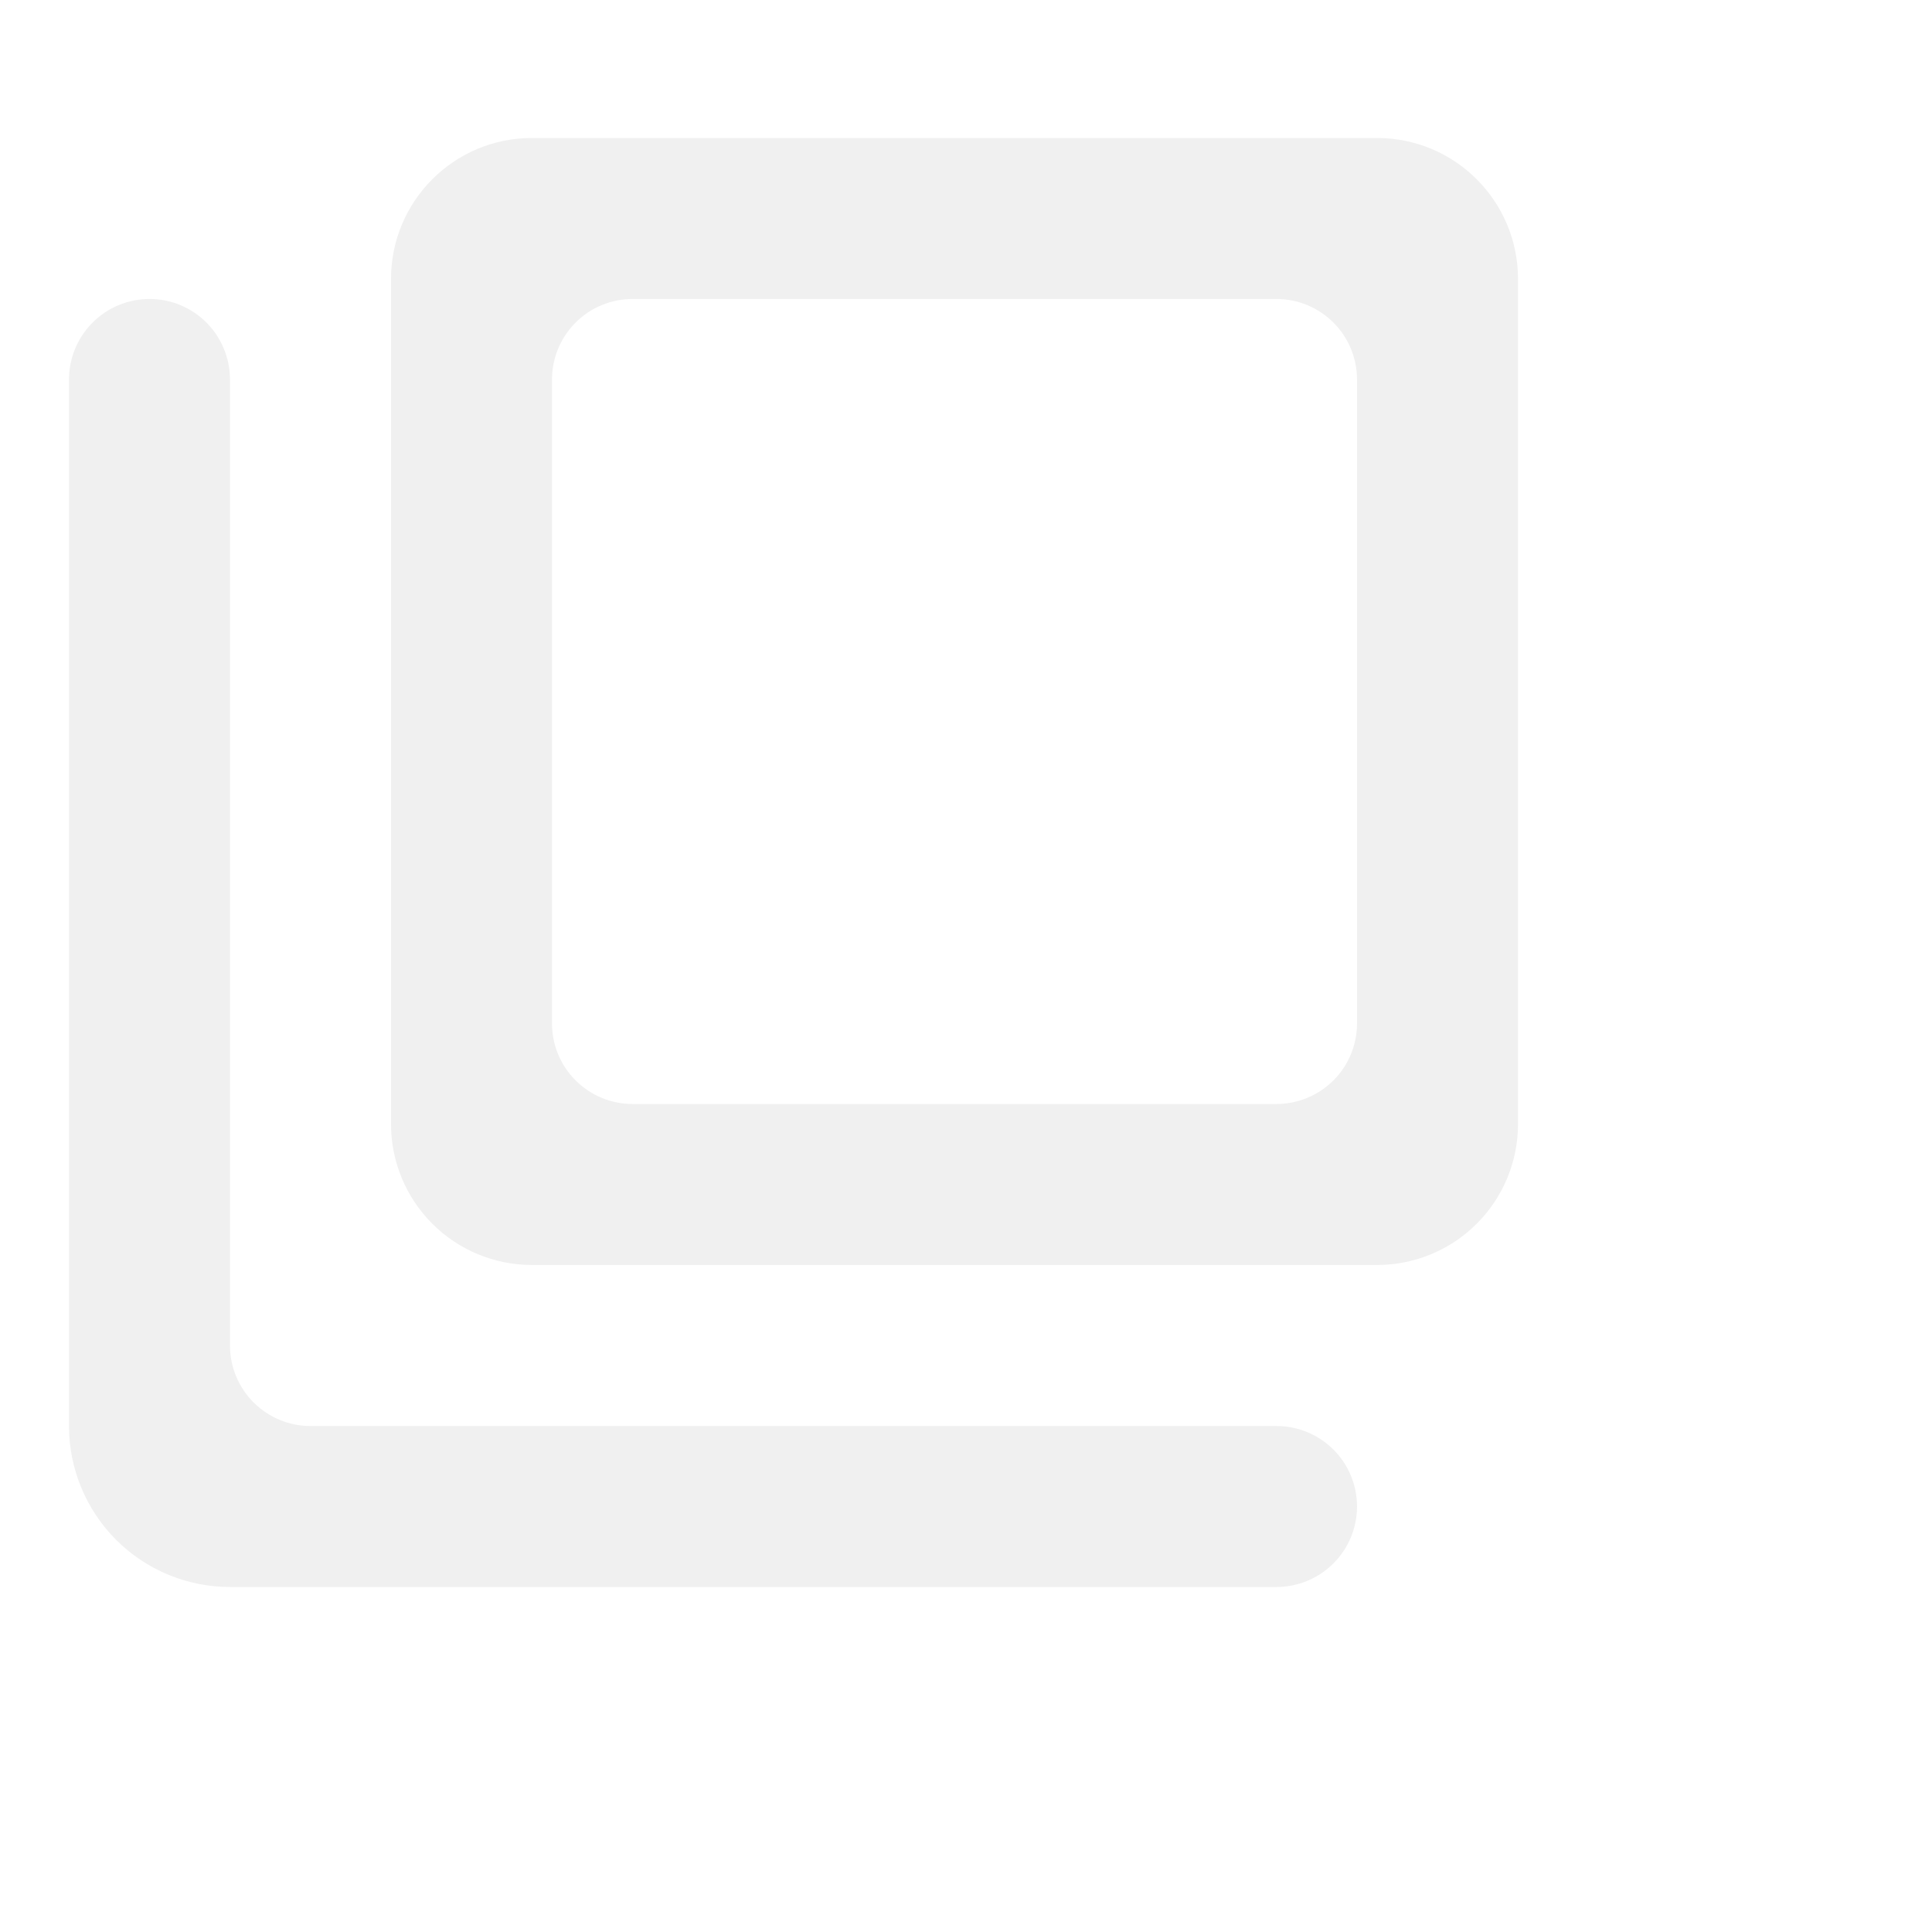
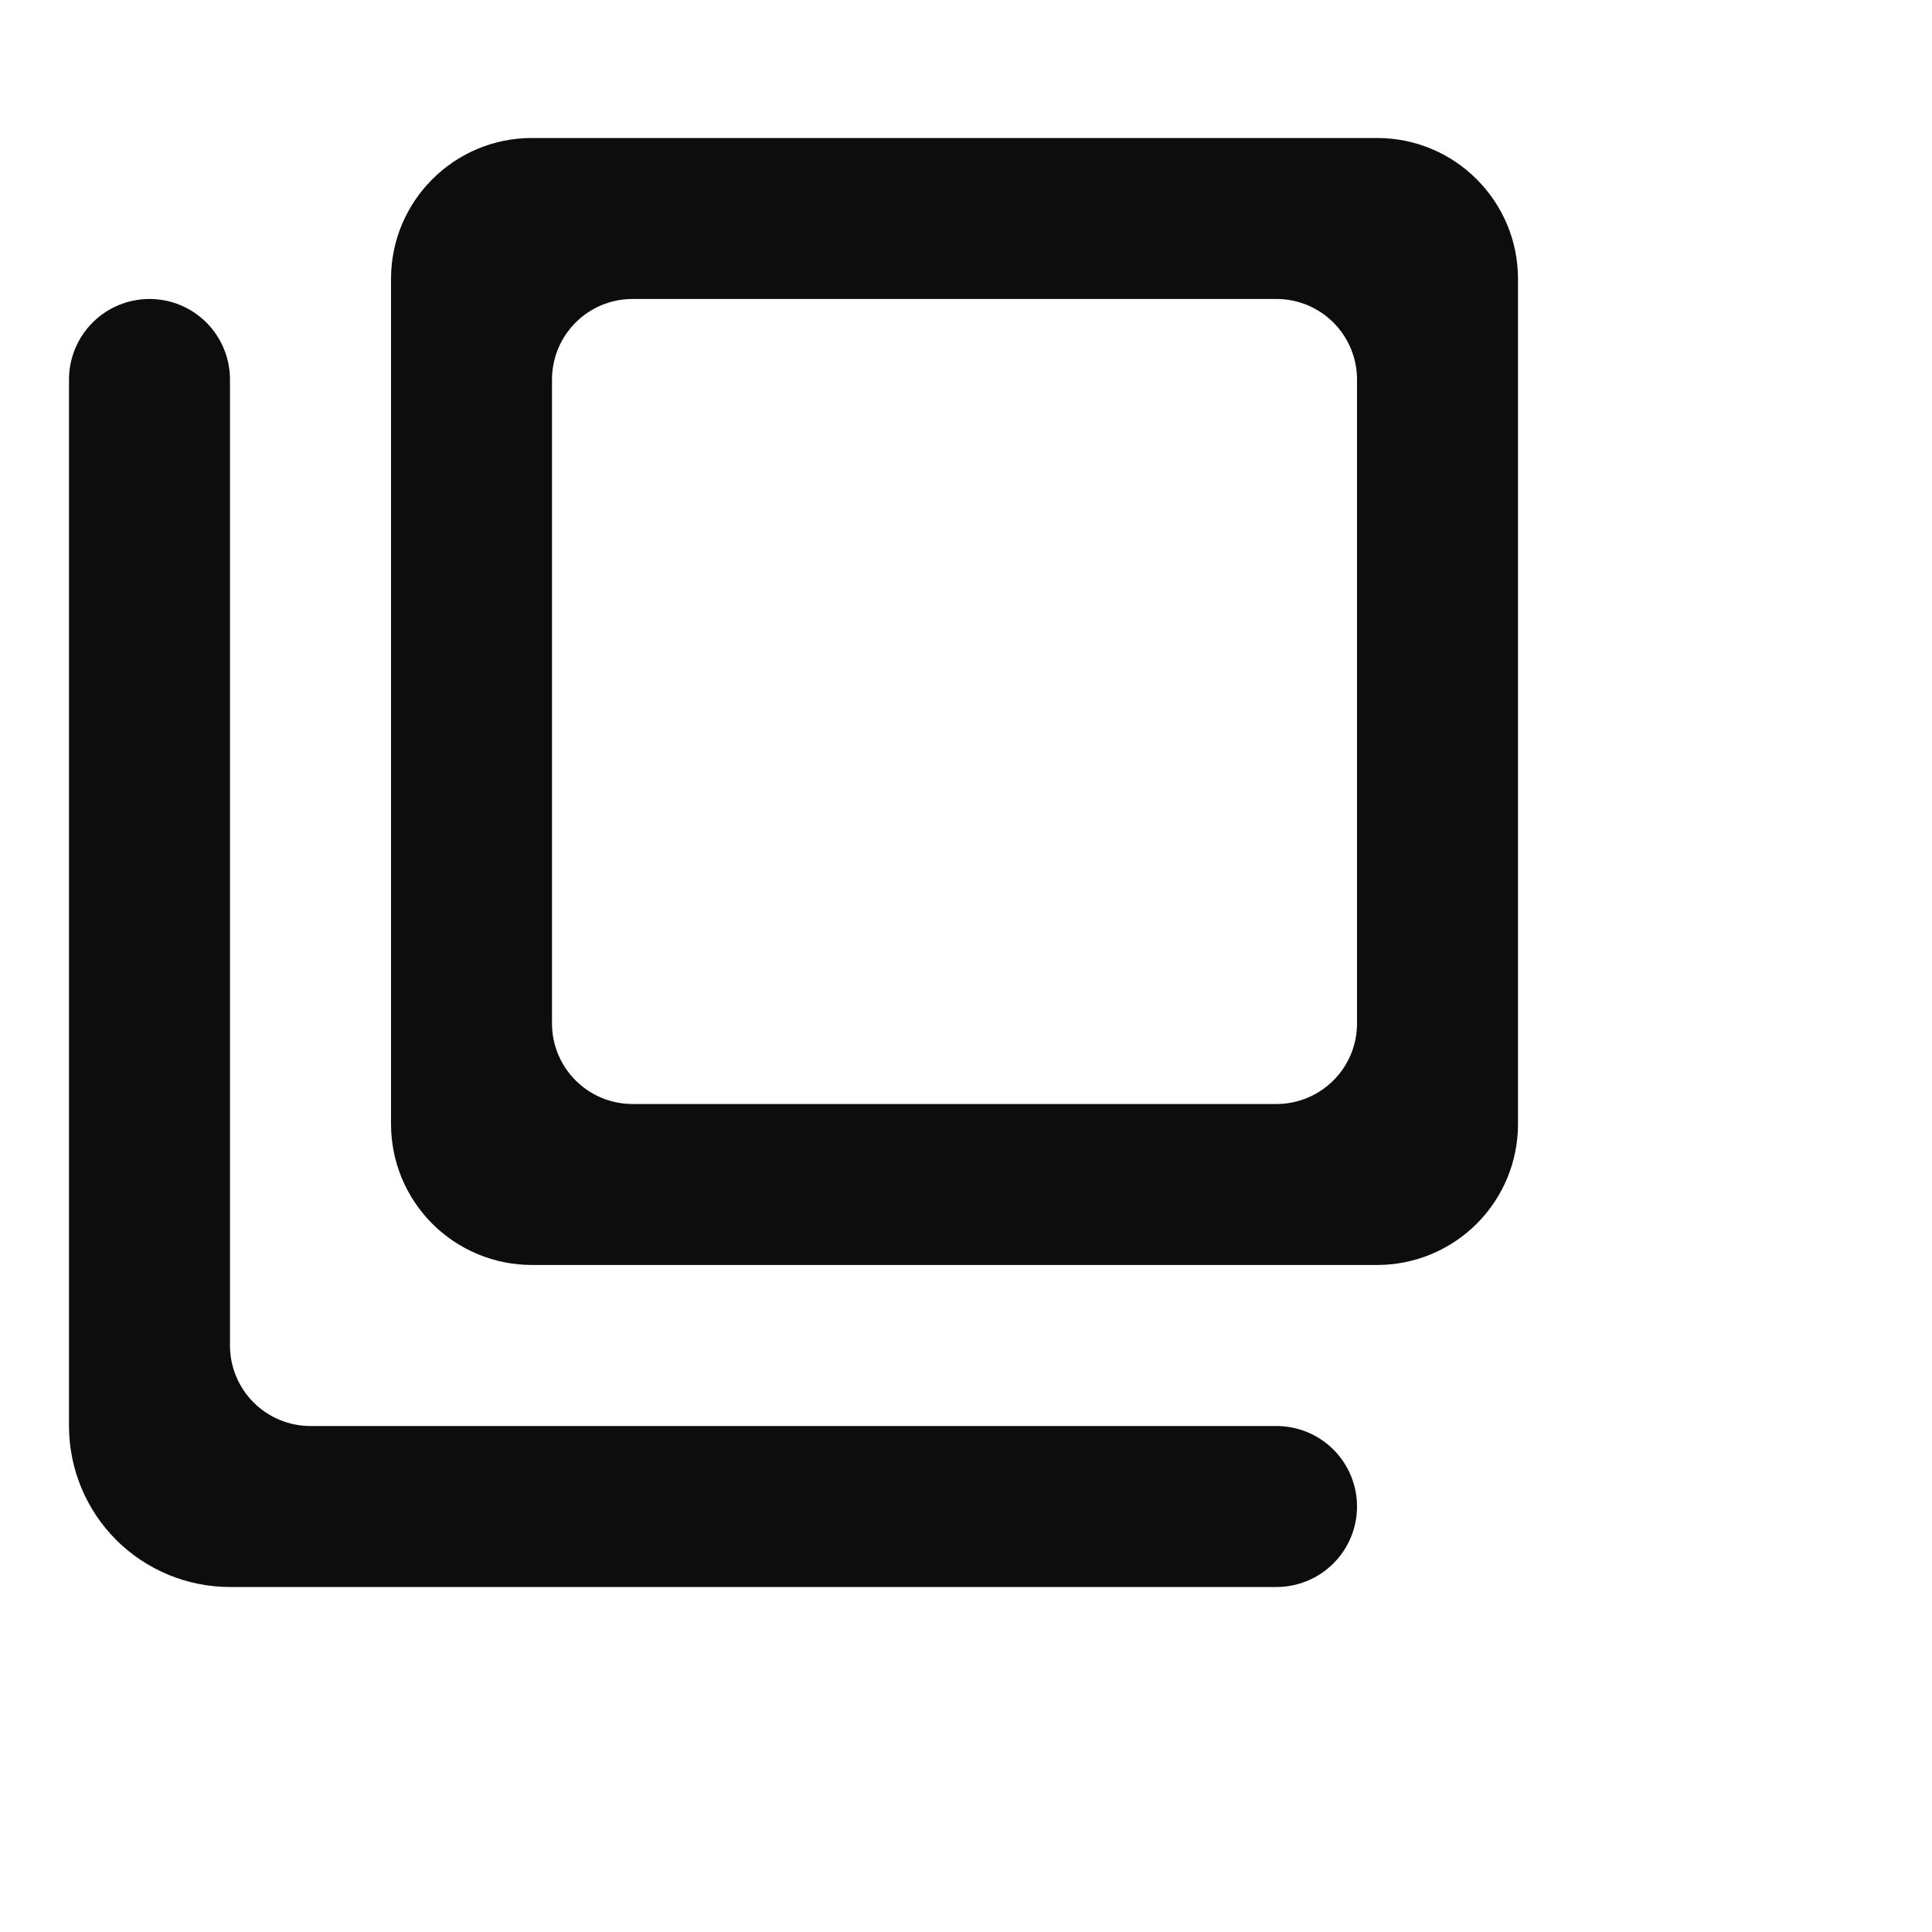
<svg xmlns="http://www.w3.org/2000/svg" width="22" height="22" viewBox="0 0 28 24" fill="none">
-   <path d="M3.333 17.5V3.5C3.333 3.191 3.21 2.894 2.992 2.675C2.773 2.456 2.476 2.333 2.167 2.333C1.857 2.333 1.56 2.456 1.342 2.675C1.123 2.894 1 3.191 1 3.5V18.667C1 19.285 1.246 19.879 1.683 20.317C2.121 20.754 2.714 21 3.333 21H18.5C18.809 21 19.106 20.877 19.325 20.658C19.544 20.439 19.667 20.143 19.667 19.833C19.667 19.524 19.544 19.227 19.325 19.008C19.106 18.79 18.809 18.667 18.5 18.667H4.5C4.191 18.667 3.894 18.544 3.675 18.325C3.456 18.106 3.333 17.809 3.333 17.5ZM19.958 0C21.085 0 22 0.915 22 2.042V14.292C22 14.833 21.785 15.352 21.402 15.735C21.019 16.118 20.5 16.333 19.958 16.333H7.708C7.167 16.333 6.648 16.118 6.265 15.735C5.882 15.352 5.667 14.833 5.667 14.292V2.042C5.667 0.915 6.581 0 7.708 0H19.958ZM18.5 2.333H9.167C8.857 2.333 8.56 2.456 8.342 2.675C8.123 2.894 8 3.191 8 3.5V12.833C8 13.143 8.123 13.44 8.342 13.658C8.56 13.877 8.857 14 9.167 14H18.5C18.809 14 19.106 13.877 19.325 13.658C19.544 13.44 19.667 13.143 19.667 12.833V3.5C19.667 3.191 19.544 2.894 19.325 2.675C19.106 2.456 18.809 2.333 18.5 2.333Z" fill="#F0F0F0" />
+   <path d="M3.333 17.5V3.5C3.333 3.191 3.21 2.894 2.992 2.675C2.773 2.456 2.476 2.333 2.167 2.333C1.857 2.333 1.56 2.456 1.342 2.675C1.123 2.894 1 3.191 1 3.5V18.667C1 19.285 1.246 19.879 1.683 20.317C2.121 20.754 2.714 21 3.333 21H18.5C18.809 21 19.106 20.877 19.325 20.658C19.544 20.439 19.667 20.143 19.667 19.833C19.667 19.524 19.544 19.227 19.325 19.008C19.106 18.79 18.809 18.667 18.5 18.667H4.5C4.191 18.667 3.894 18.544 3.675 18.325C3.456 18.106 3.333 17.809 3.333 17.5ZM19.958 0C21.085 0 22 0.915 22 2.042V14.292C22 14.833 21.785 15.352 21.402 15.735C21.019 16.118 20.5 16.333 19.958 16.333H7.708C7.167 16.333 6.648 16.118 6.265 15.735C5.882 15.352 5.667 14.833 5.667 14.292V2.042C5.667 0.915 6.581 0 7.708 0H19.958ZM18.5 2.333H9.167C8.857 2.333 8.56 2.456 8.342 2.675C8.123 2.894 8 3.191 8 3.5V12.833C8 13.143 8.123 13.44 8.342 13.658C8.56 13.877 8.857 14 9.167 14H18.5C18.809 14 19.106 13.877 19.325 13.658C19.544 13.44 19.667 13.143 19.667 12.833V3.5C19.667 3.191 19.544 2.894 19.325 2.675C19.106 2.456 18.809 2.333 18.5 2.333Z" fill="#0d0d0d" />
</svg>
